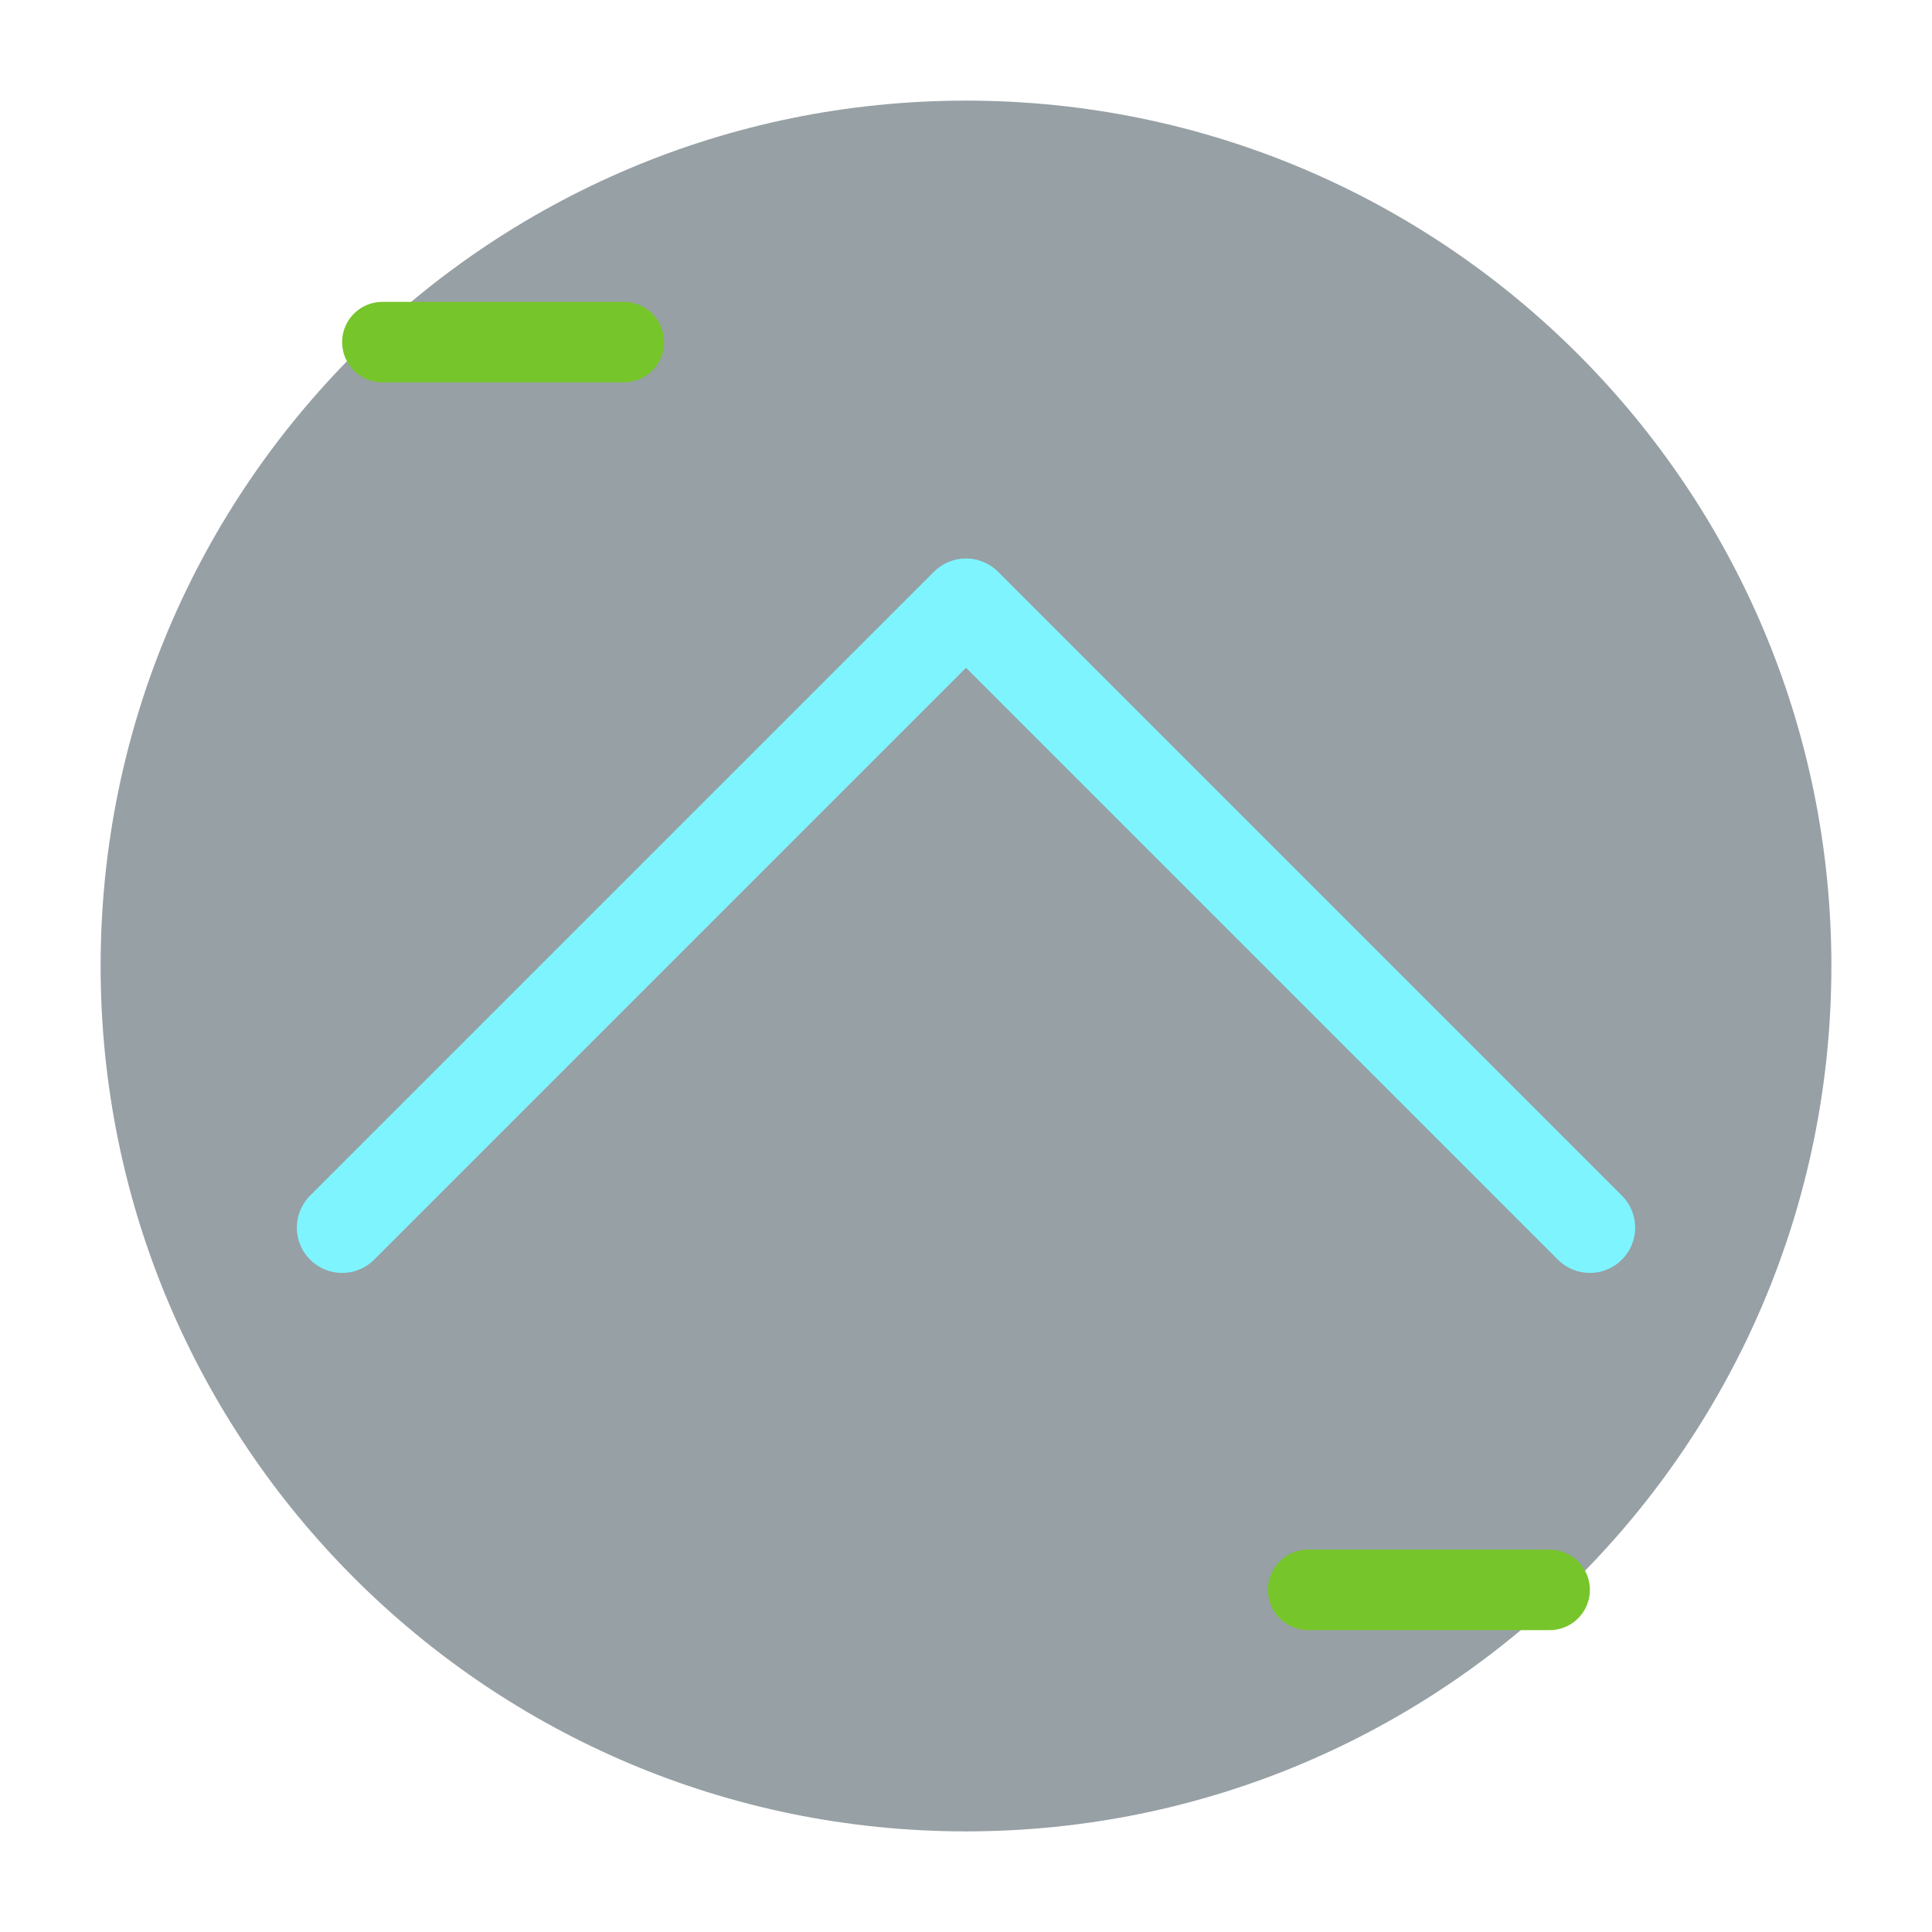
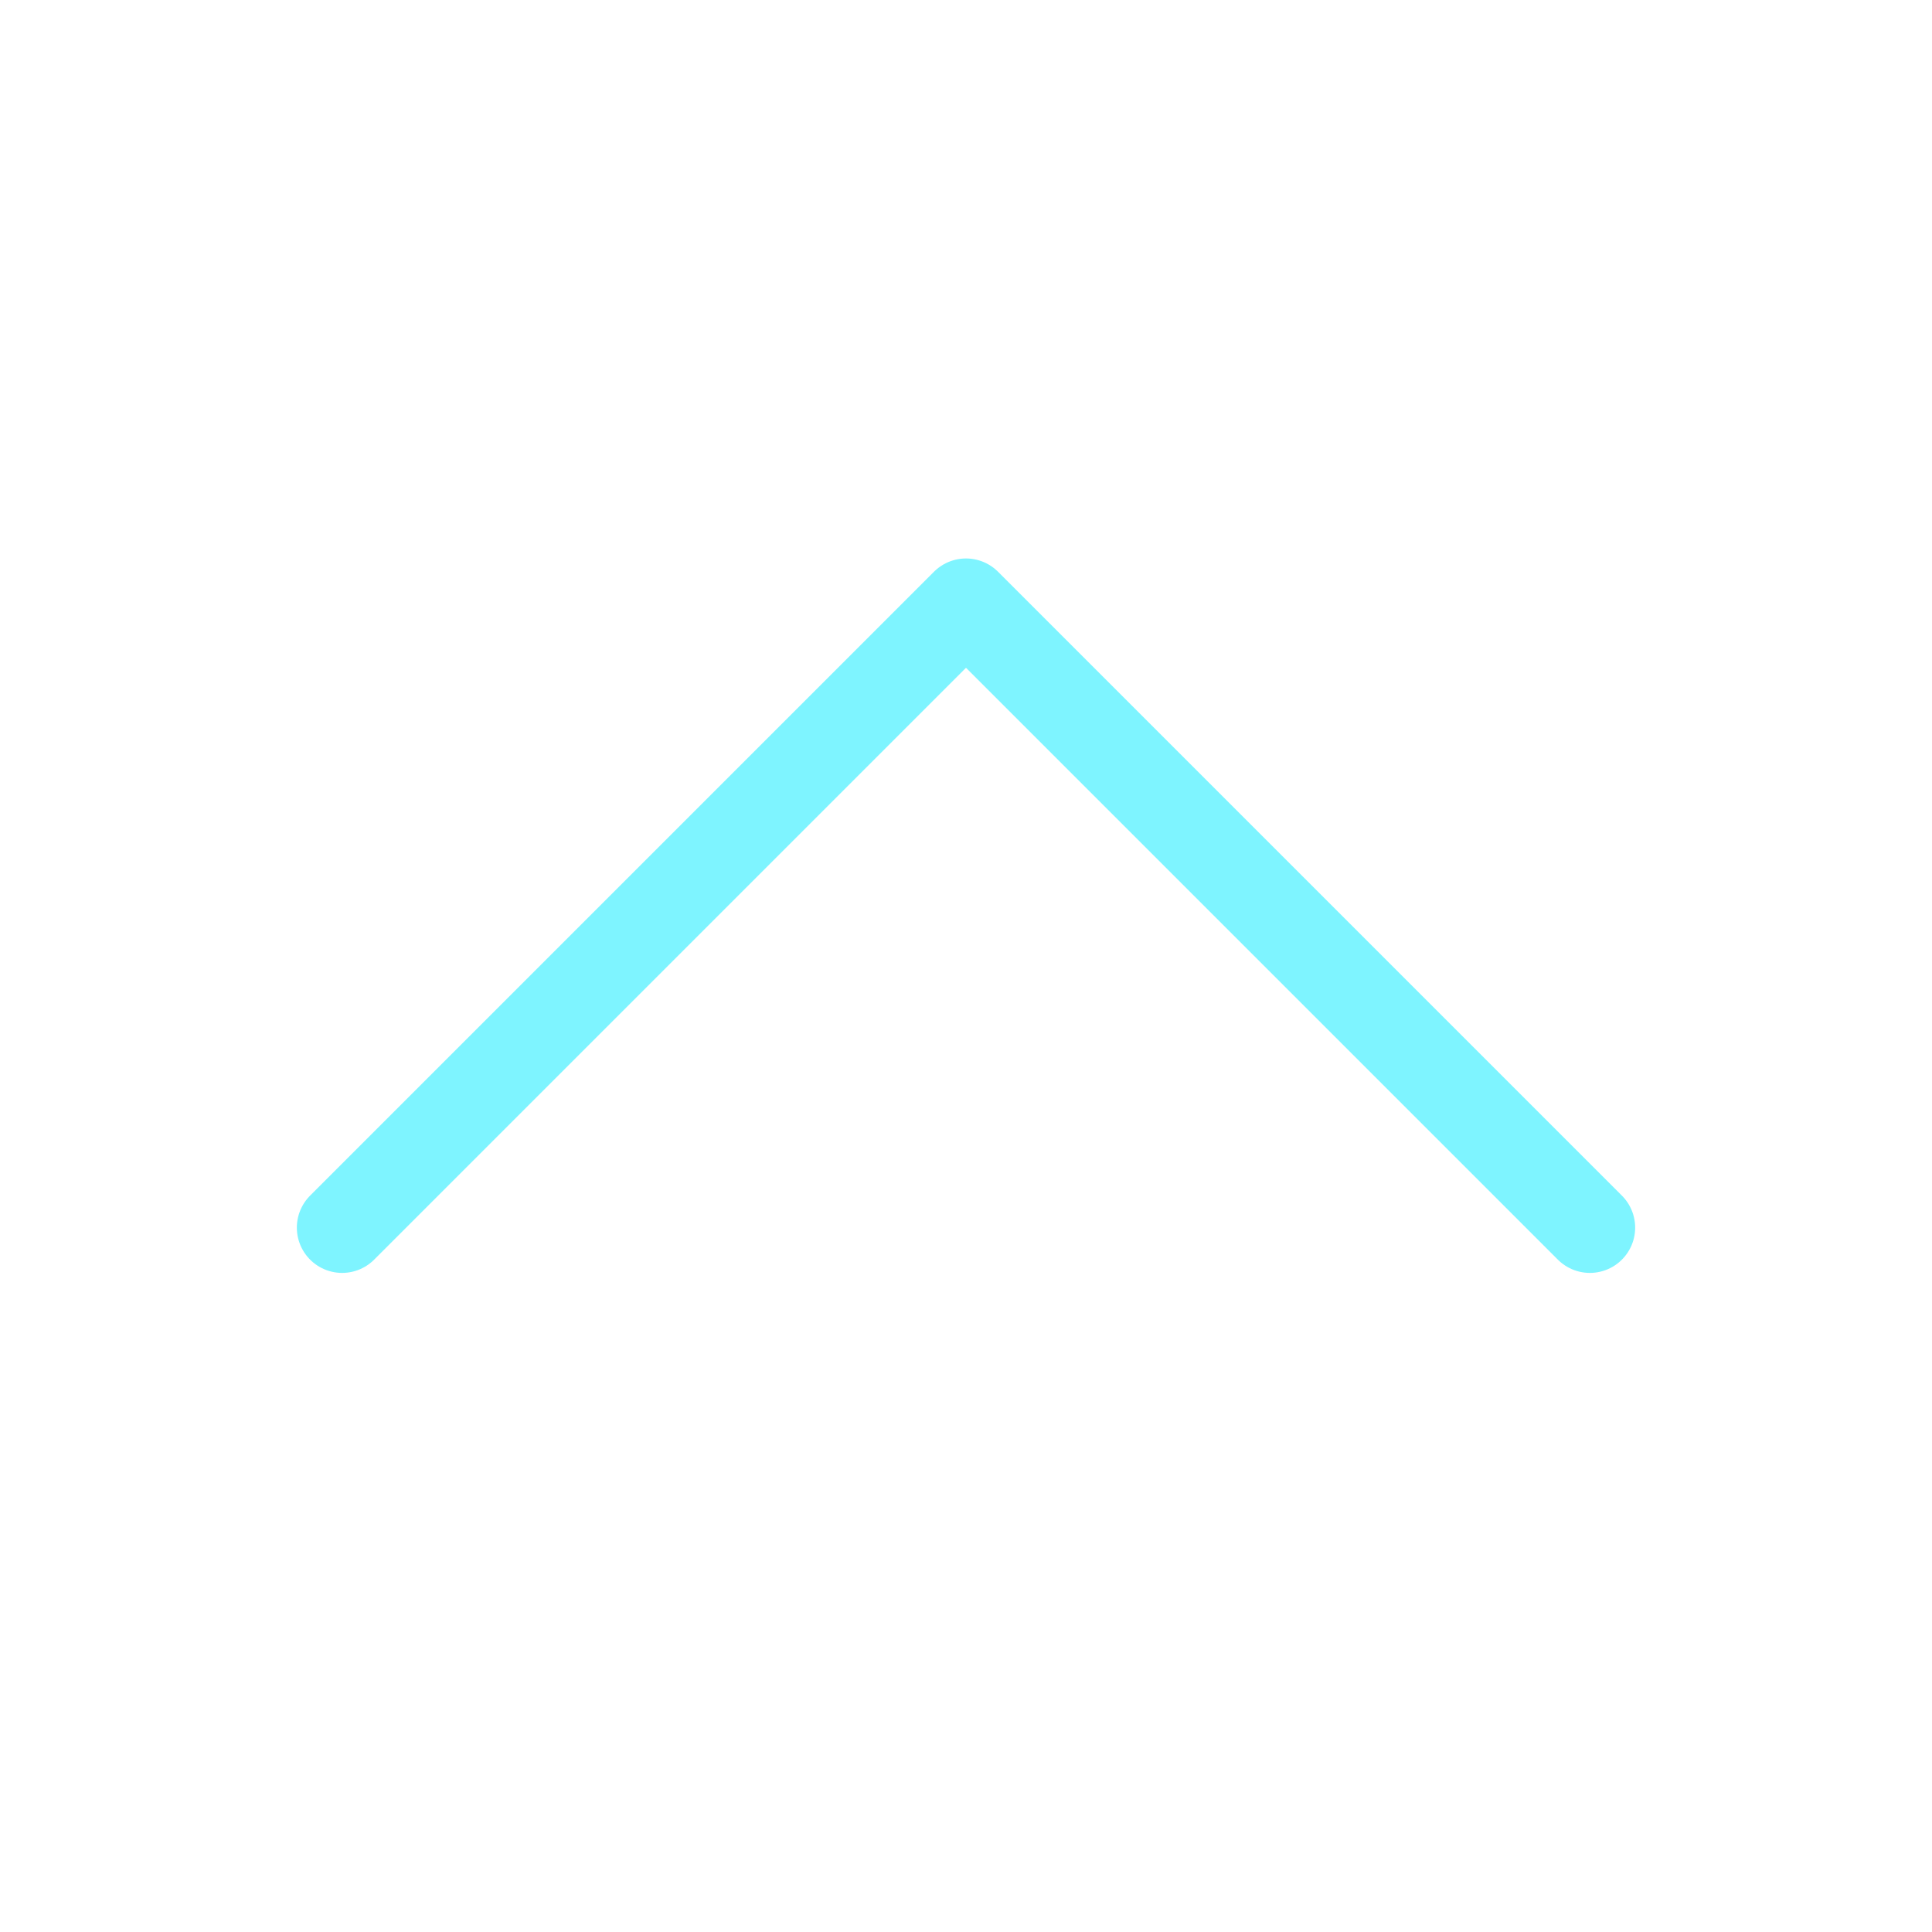
<svg xmlns="http://www.w3.org/2000/svg" width="96" height="96" viewBox="0 0 96 96">
  <defs>
    <linearGradient id="g" x1="8" y1="8" x2="88" y2="88">
      <stop stop-color="#7ef4ff" />
      <stop offset=".58" stop-color="#39d7ee" />
      <stop offset="1" stop-color="#1683a4" />
    </linearGradient>
    <linearGradient id="gold" x2="1" y2="1">
      <stop stop-color="#fff08a" />
      <stop offset="1" stop-color="#f39b08" />
    </linearGradient>
  </defs>
-   <circle cx="48" cy="48" r="43" fill="#071c28" opacity=".42" />
-   <path d="M19 17h12M65 79h12" stroke="#76c52b" stroke-width="4" stroke-linecap="round" />
  <g fill="none" stroke="url(#g)" stroke-width="4.5" stroke-linecap="round" stroke-linejoin="round">
    <path d="m17 61 31-31 31 31" />
  </g>
</svg>
